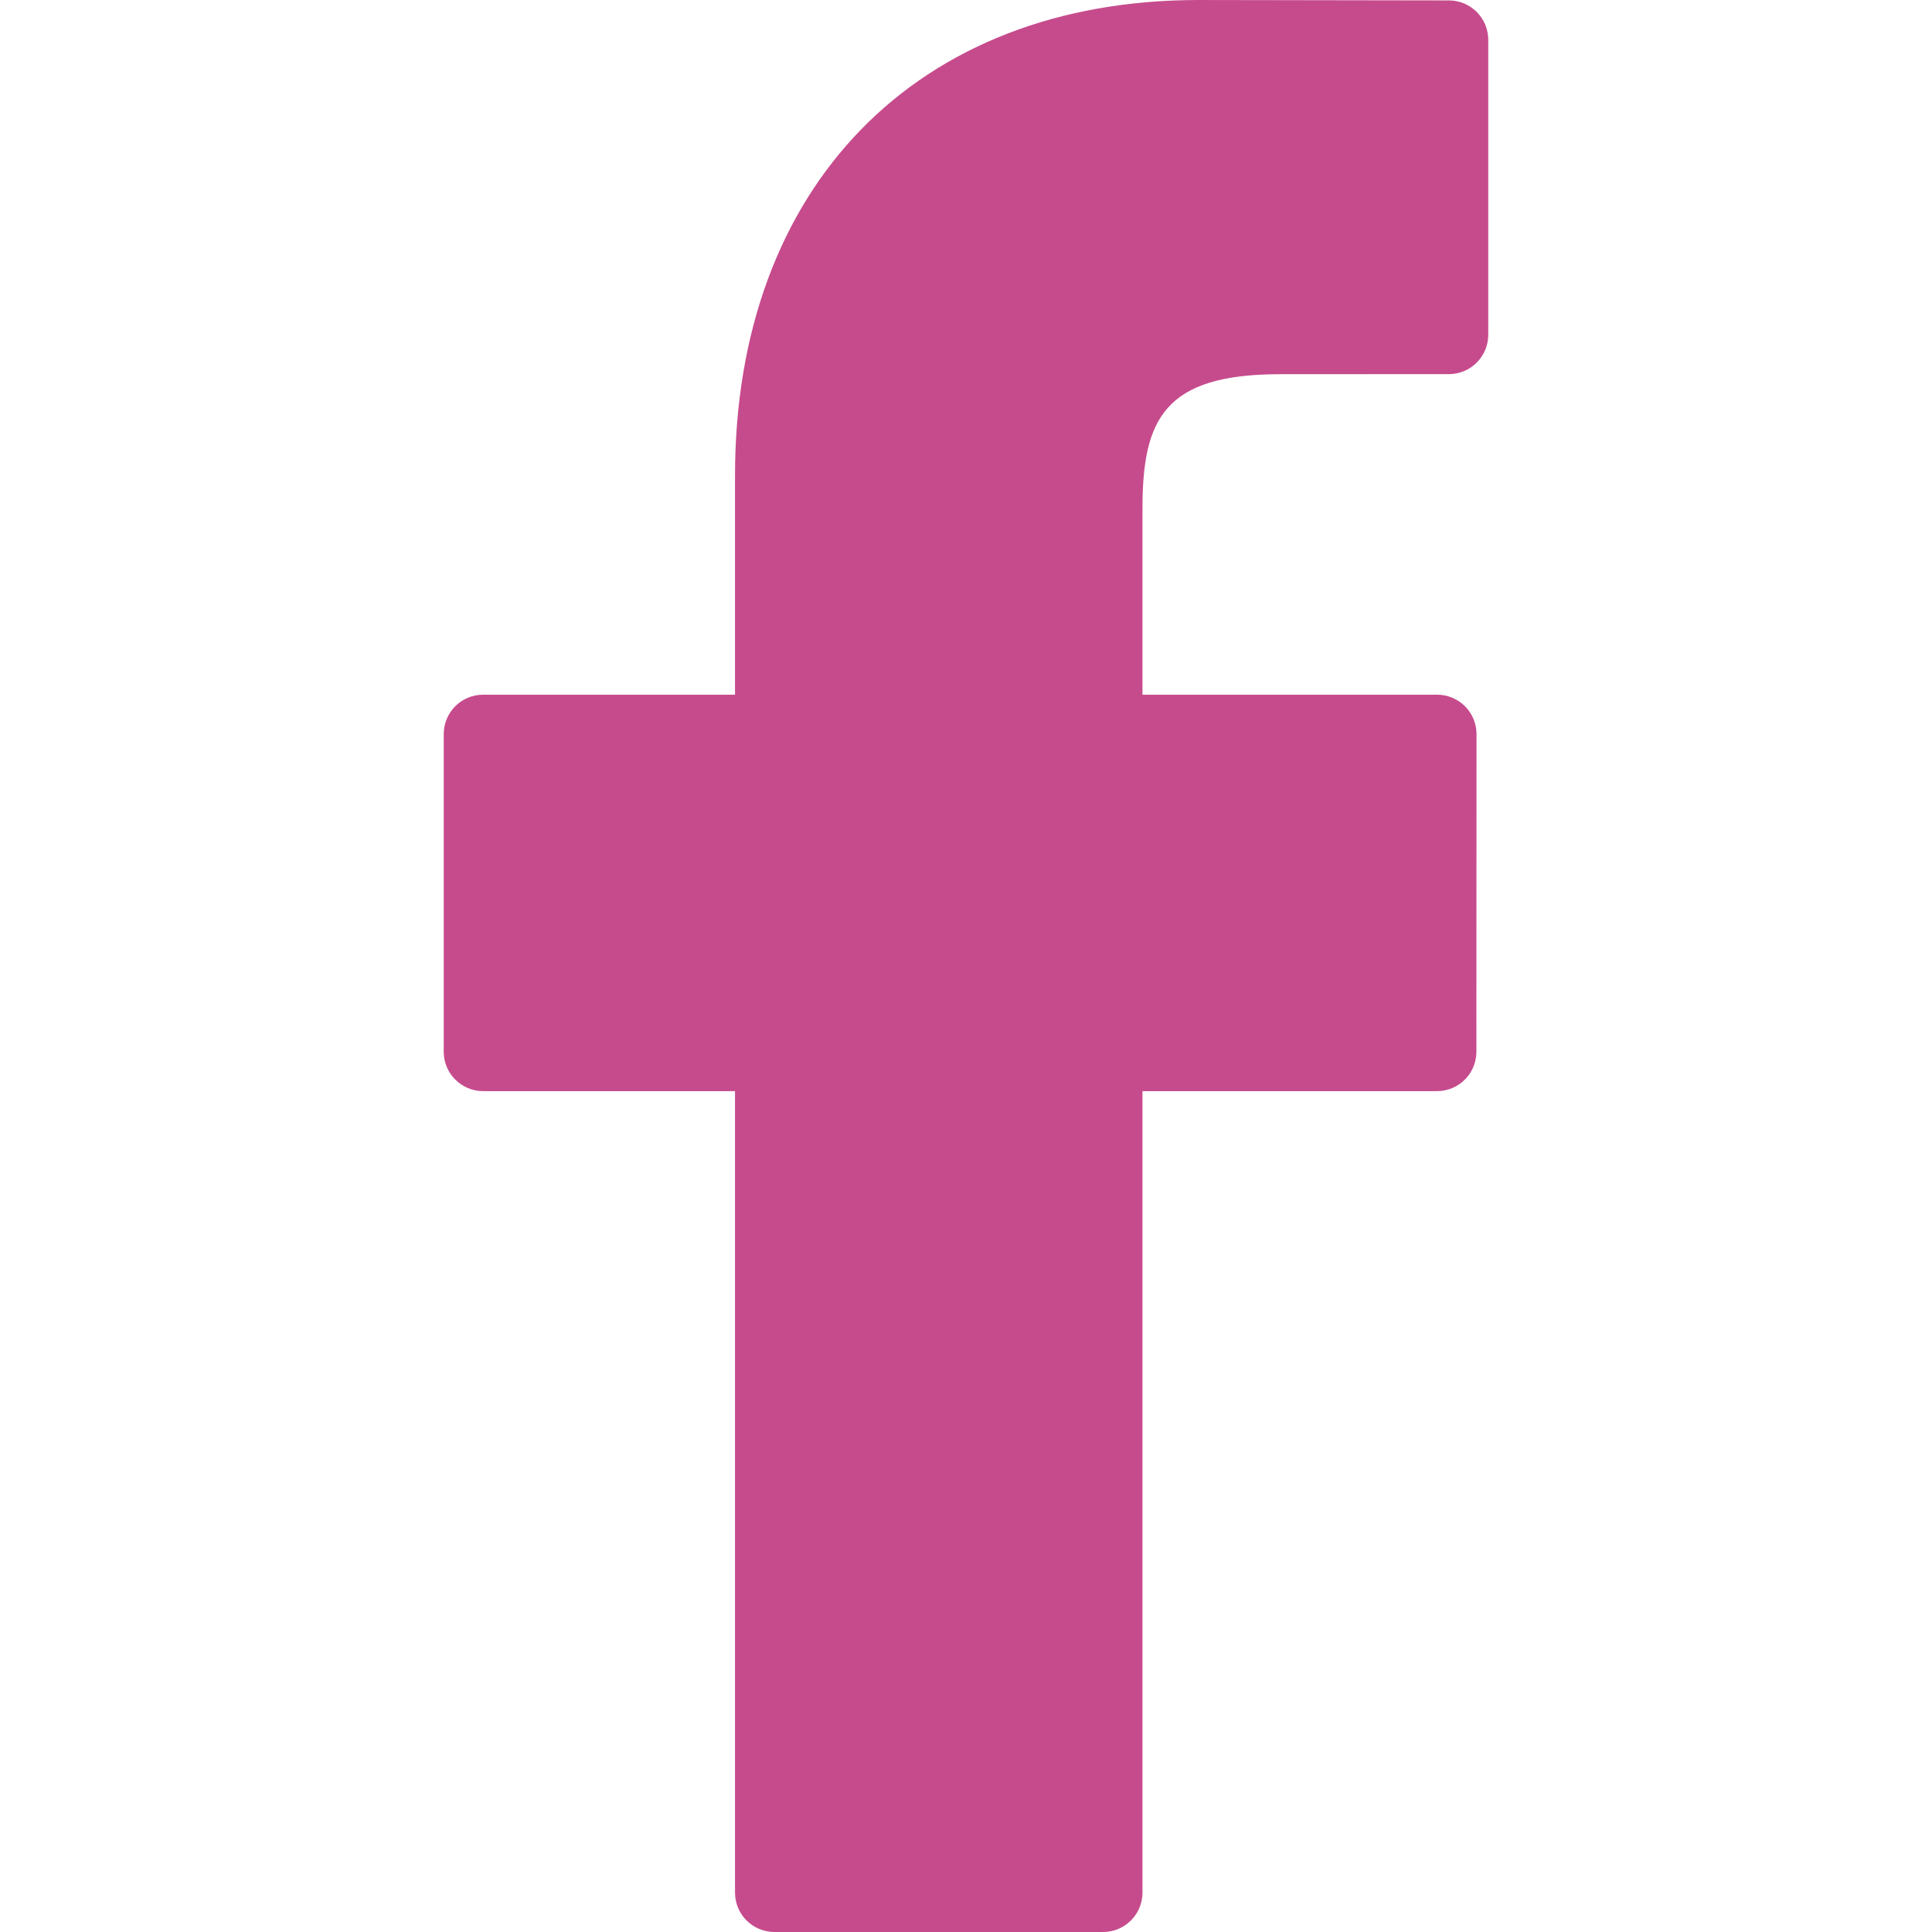
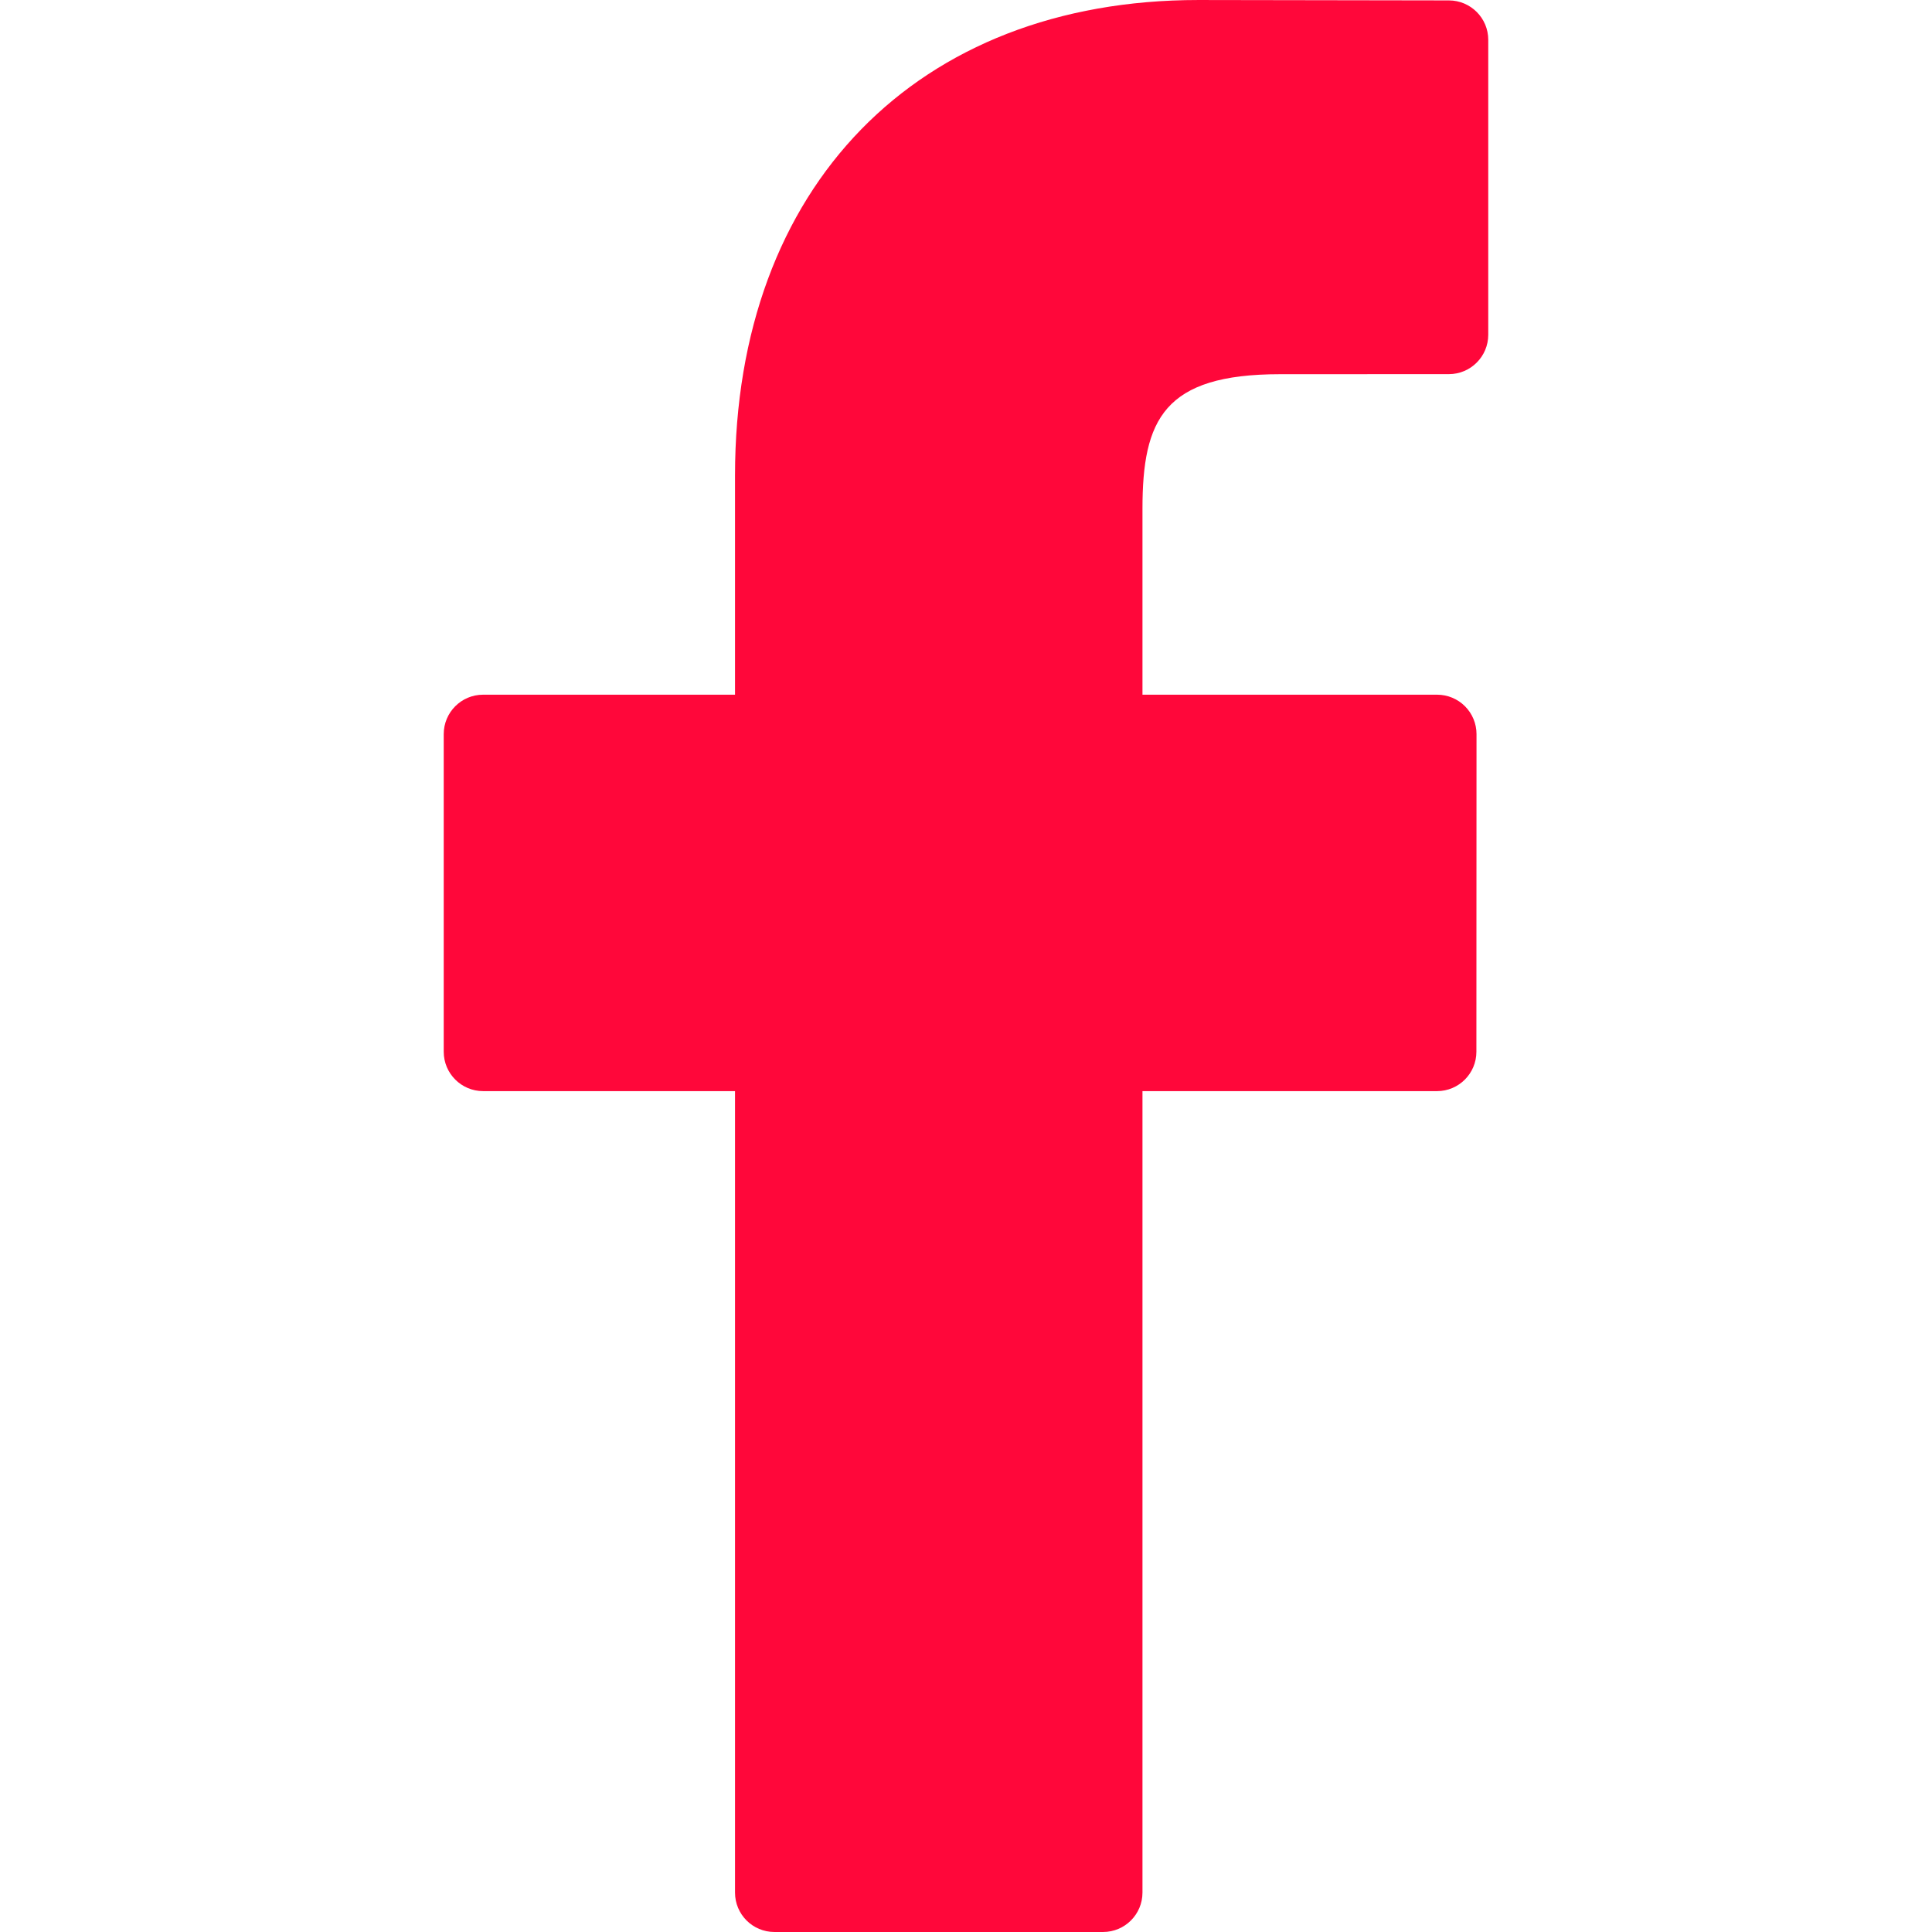
<svg xmlns="http://www.w3.org/2000/svg" version="1.1" id="Capa_1" x="0px" y="0px" width="512px" height="512px" viewBox="0 0 96.124 96.123" style="enable-background:new 0 0 96.124 96.123;" xml:space="preserve">
  <g>
    <g>
-       <g class="icon-path">
-         <path d="M72.089,0.02L59.624,0C45.62,0,36.57,9.285,36.57,23.656v10.907H24.037c-1.083,0-1.96,0.878-1.96,1.961v15.803   c0,1.083,0.878,1.96,1.96,1.96h12.533v39.876c0,1.083,0.877,1.96,1.96,1.96h16.352c1.083,0,1.96-0.878,1.96-1.96V54.287h14.654   c1.083,0,1.96-0.877,1.96-1.96l0.006-15.803c0-0.52-0.207-1.018-0.574-1.386c-0.367-0.368-0.867-0.575-1.387-0.575H56.842v-9.246   c0-4.444,1.059-6.7,6.848-6.7l8.397-0.003c1.082,0,1.959-0.878,1.959-1.96V1.98C74.046,0.899,73.17,0.022,72.089,0.02z" data-original="#000000" class="active-path" data-old_color="#000000" fill="#C64B8C" />
-       </g>
+       <path d="M72.089,0.02L59.624,0C45.62,0,36.57,9.285,36.57,23.656v10.907H24.037c-1.083,0-1.96,0.878-1.96,1.961v15.803   c0,1.083,0.878,1.96,1.96,1.96h12.533v39.876c0,1.083,0.877,1.96,1.96,1.96h16.352c1.083,0,1.96-0.878,1.96-1.96V54.287h14.654   c1.083,0,1.96-0.877,1.96-1.96l0.006-15.803c0-0.52-0.207-1.018-0.574-1.386c-0.367-0.368-0.867-0.575-1.387-0.575H56.842v-9.246   c0-4.444,1.059-6.7,6.848-6.7l8.397-0.003c1.082,0,1.959-0.878,1.959-1.96V1.98C74.046,0.899,73.17,0.022,72.089,0.02z" data-original="#000000" class="active-path" data-old_color="#000000" fill="#FF073A" />
    </g>
  </g>
</svg>
